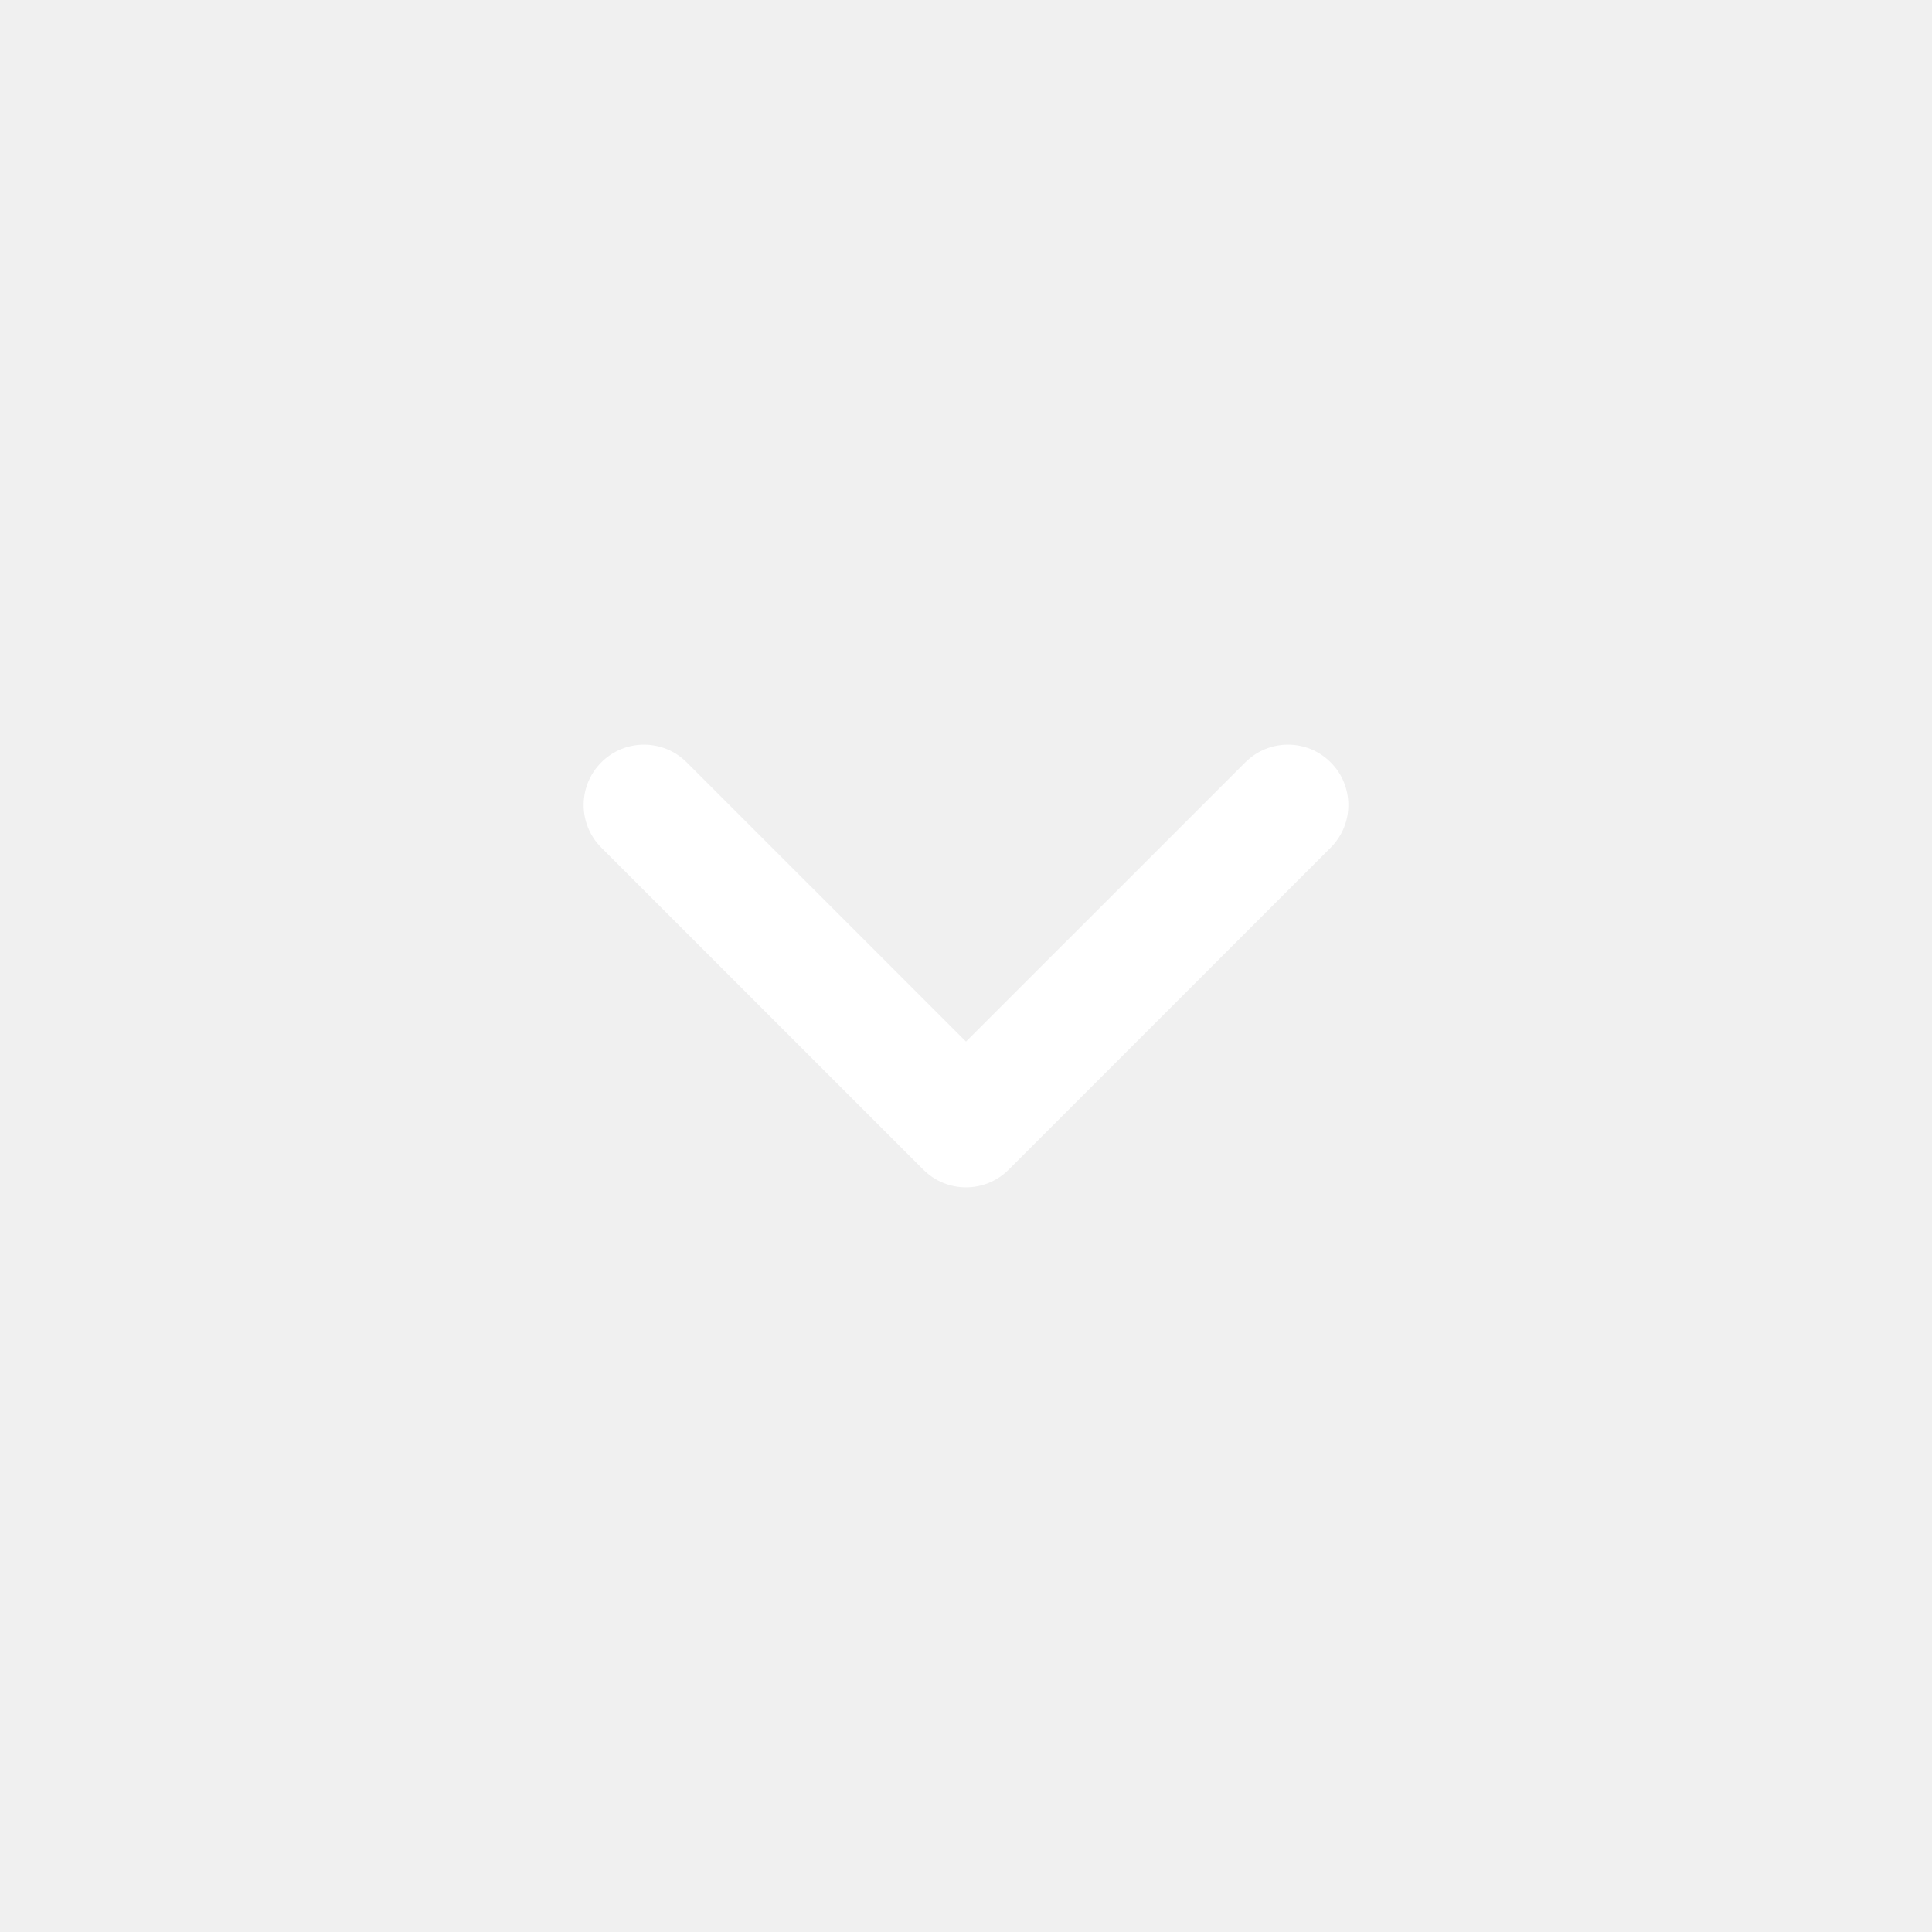
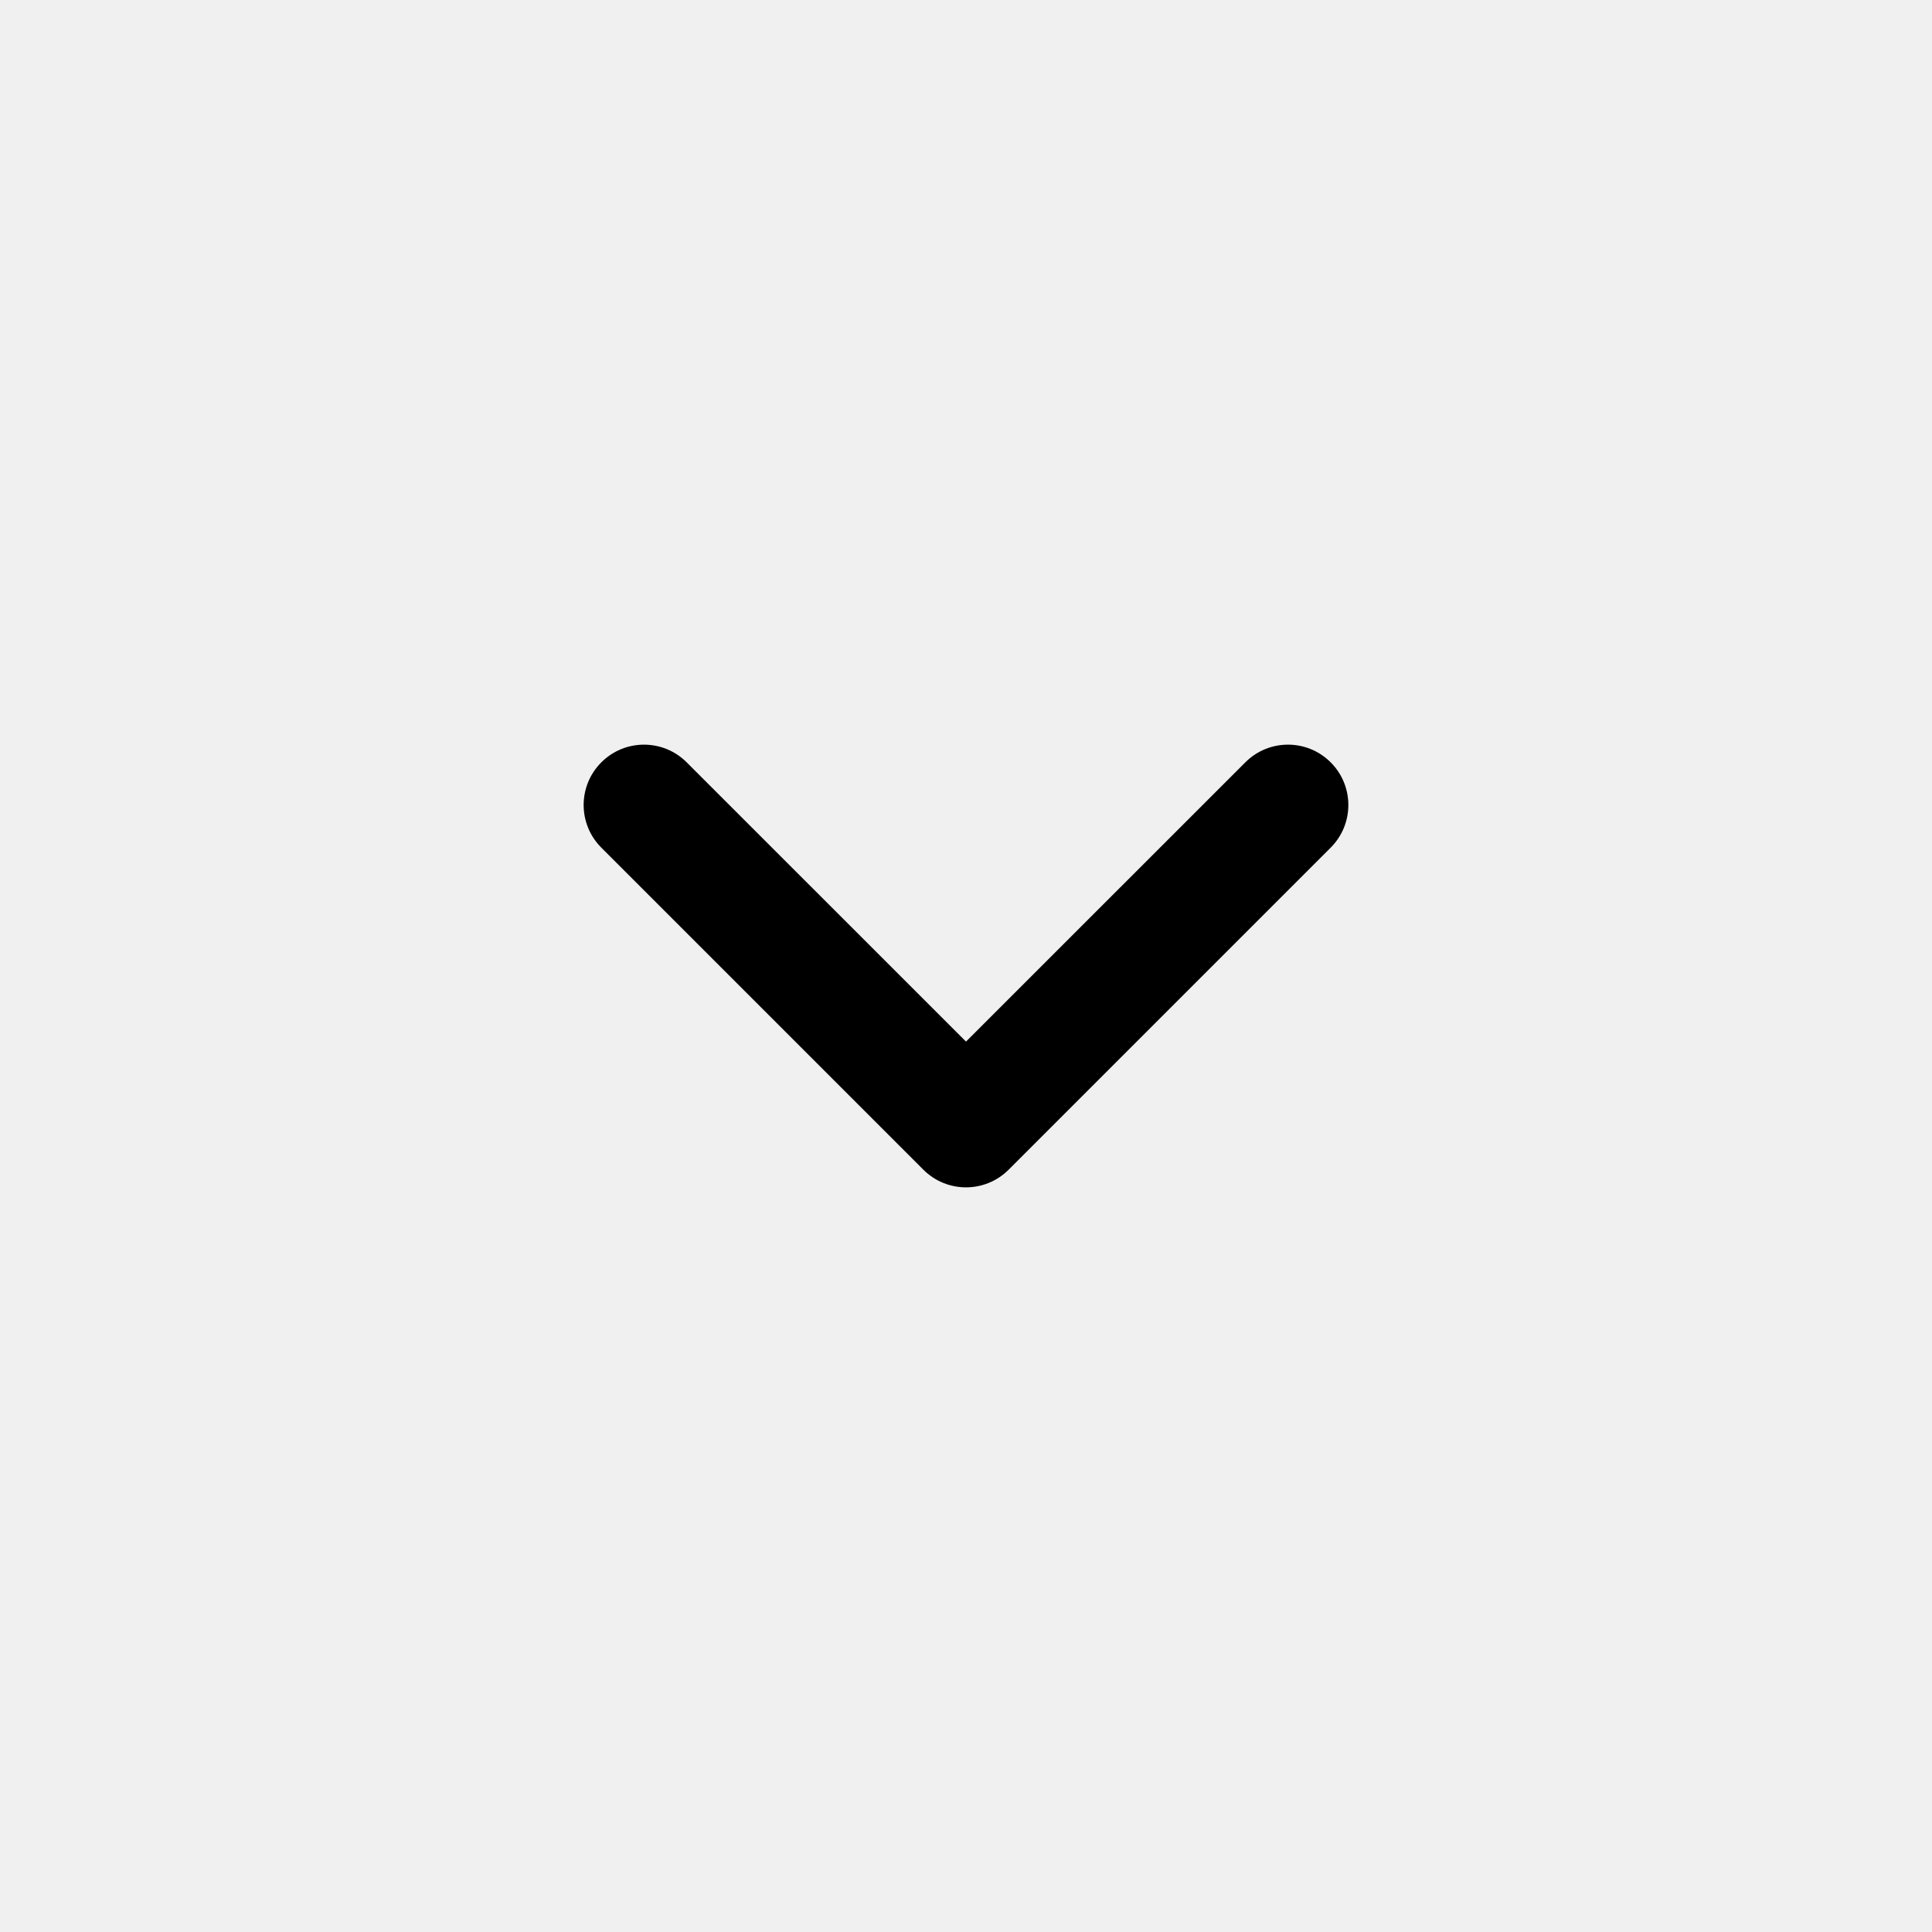
<svg xmlns="http://www.w3.org/2000/svg" width="24" height="24" viewBox="0 0 24 24" fill="none">
-   <path fill-rule="evenodd" clip-rule="evenodd" d="M7.47 9.47C7.763 9.177 8.237 9.177 8.53 9.47L12 12.939L15.47 9.47C15.763 9.177 16.237 9.177 16.53 9.47C16.823 9.763 16.823 10.237 16.53 10.53L12.53 14.53C12.237 14.823 11.763 14.823 11.47 14.53L7.47 10.53C7.177 10.237 7.177 9.763 7.47 9.47Z" fill="white" />
+   <path fill-rule="evenodd" clip-rule="evenodd" d="M7.47 9.47C7.763 9.177 8.237 9.177 8.53 9.47L12 12.939L15.47 9.47C15.763 9.177 16.237 9.177 16.53 9.47C16.823 9.763 16.823 10.237 16.53 10.53L12.53 14.53C12.237 14.823 11.763 14.823 11.47 14.53L7.47 10.53C7.177 10.237 7.177 9.763 7.47 9.47Z" fill="black" />
</svg>
